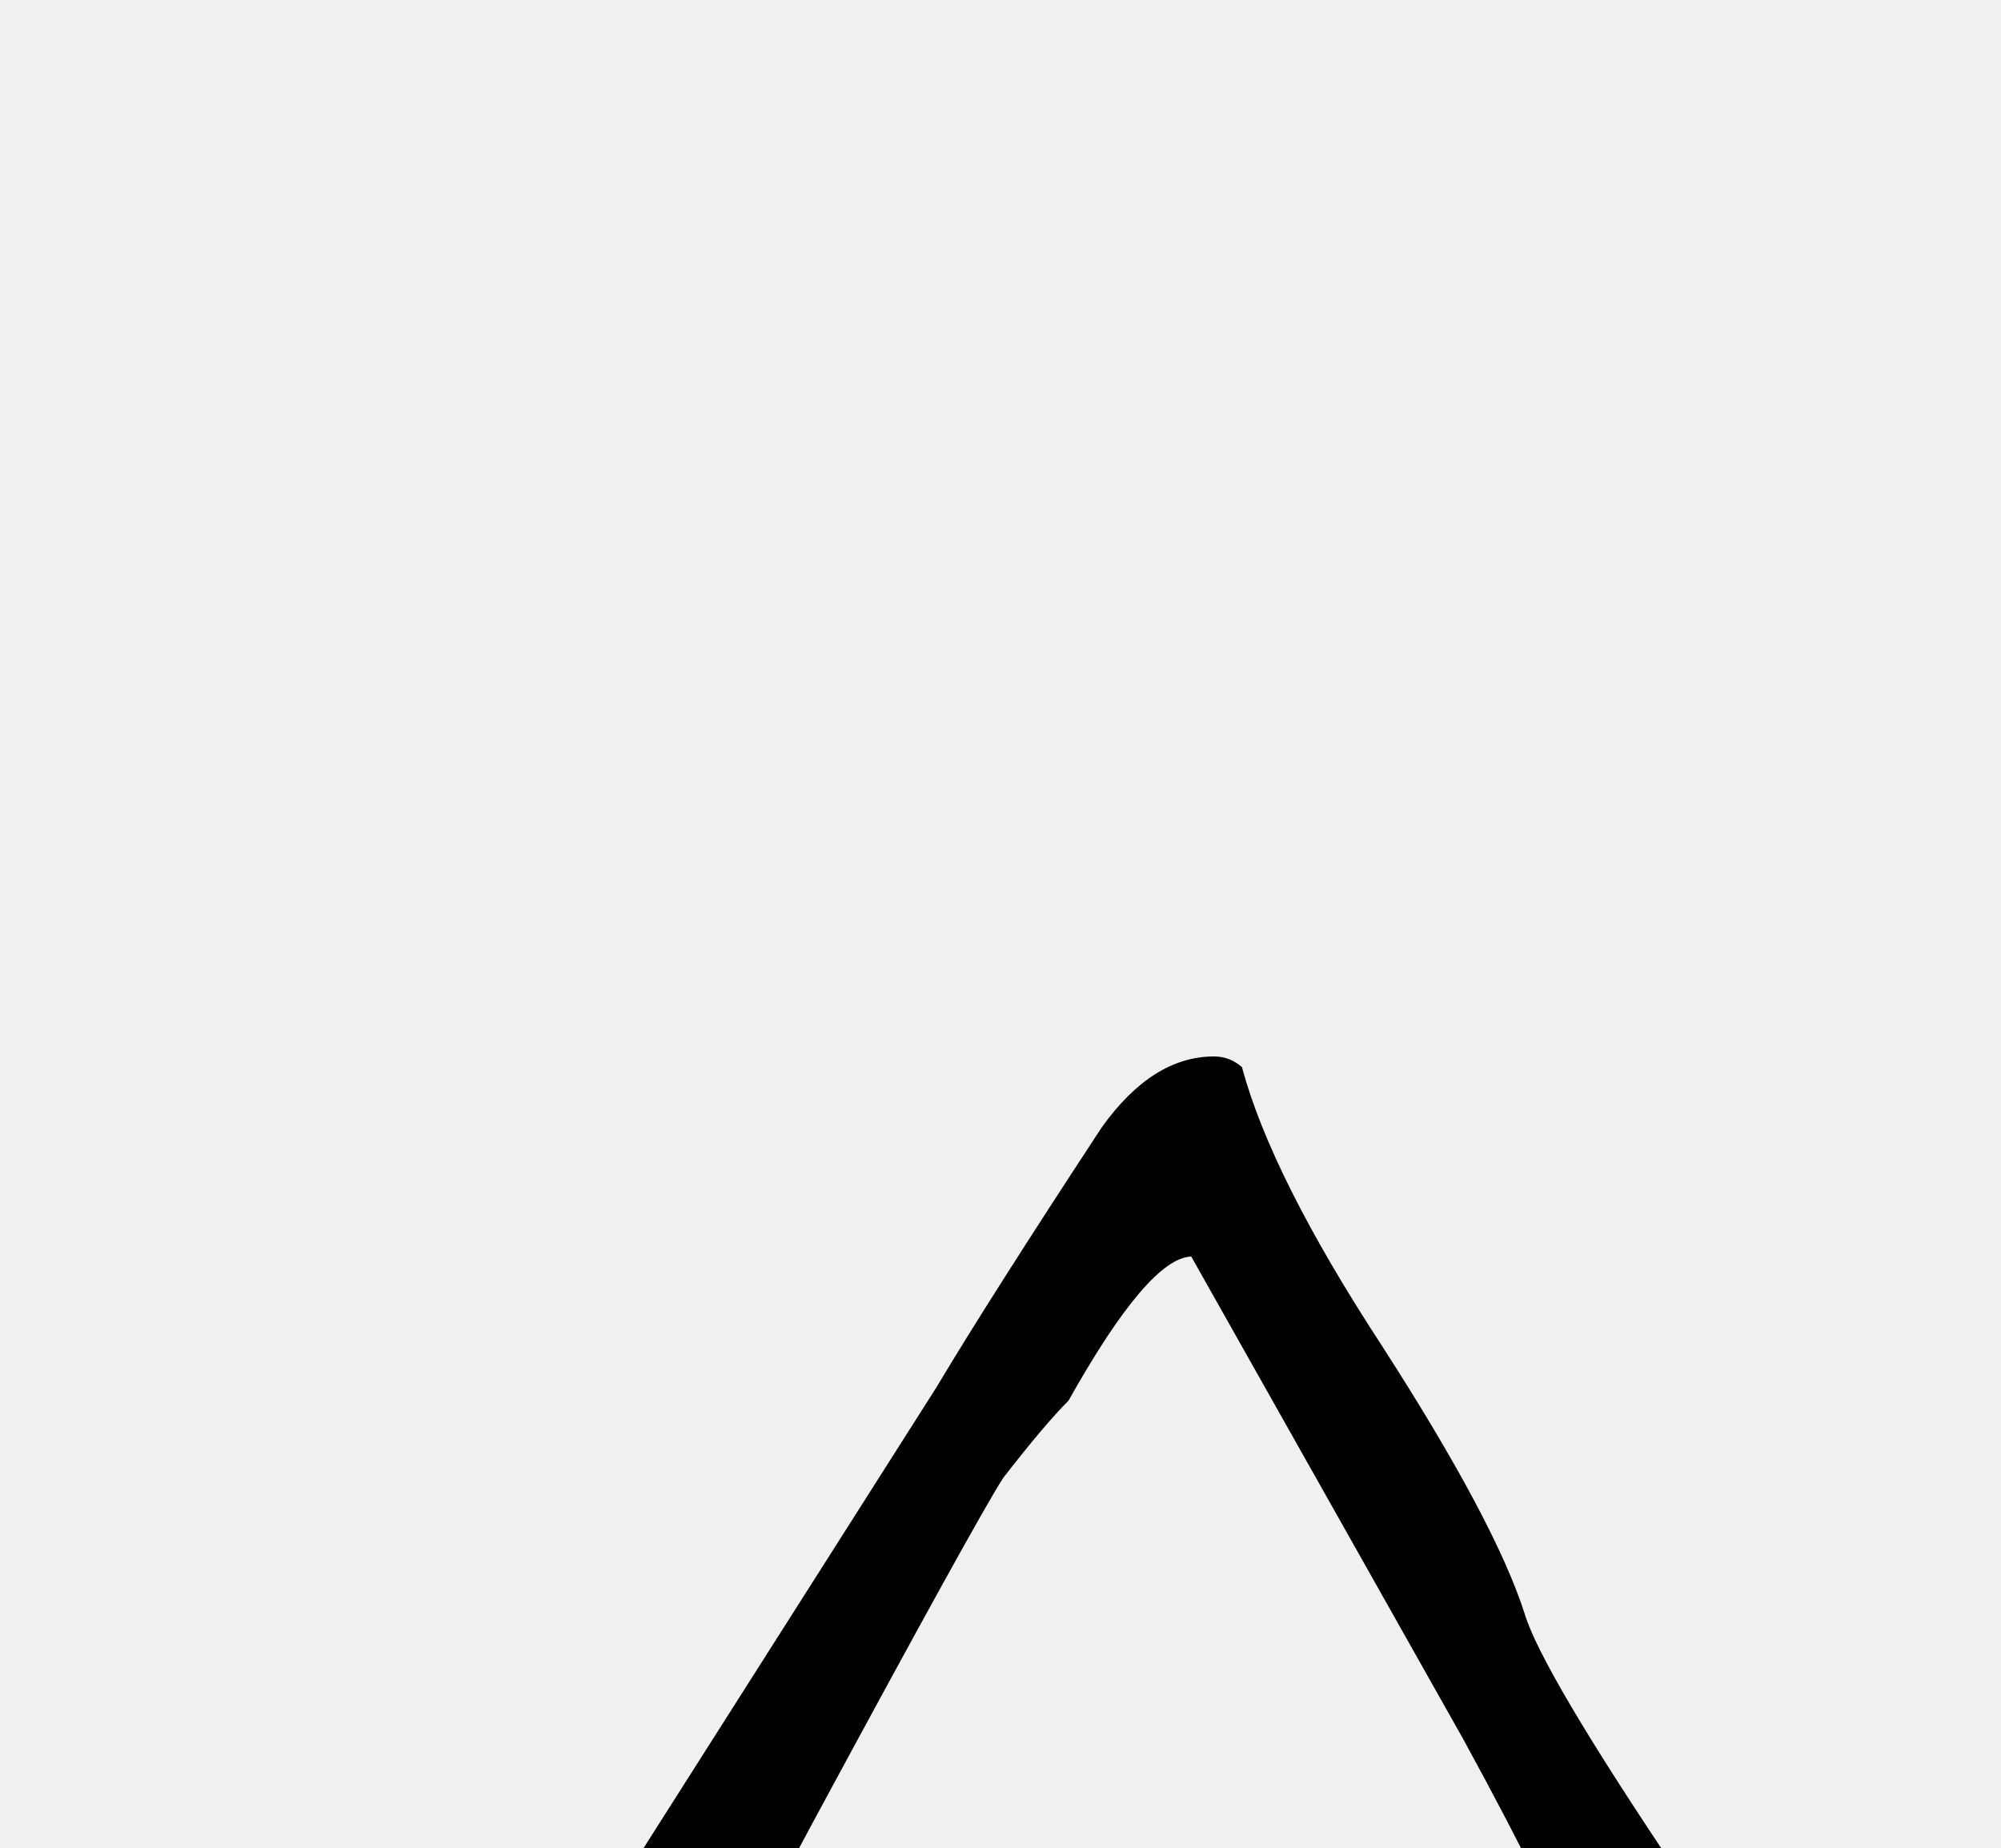
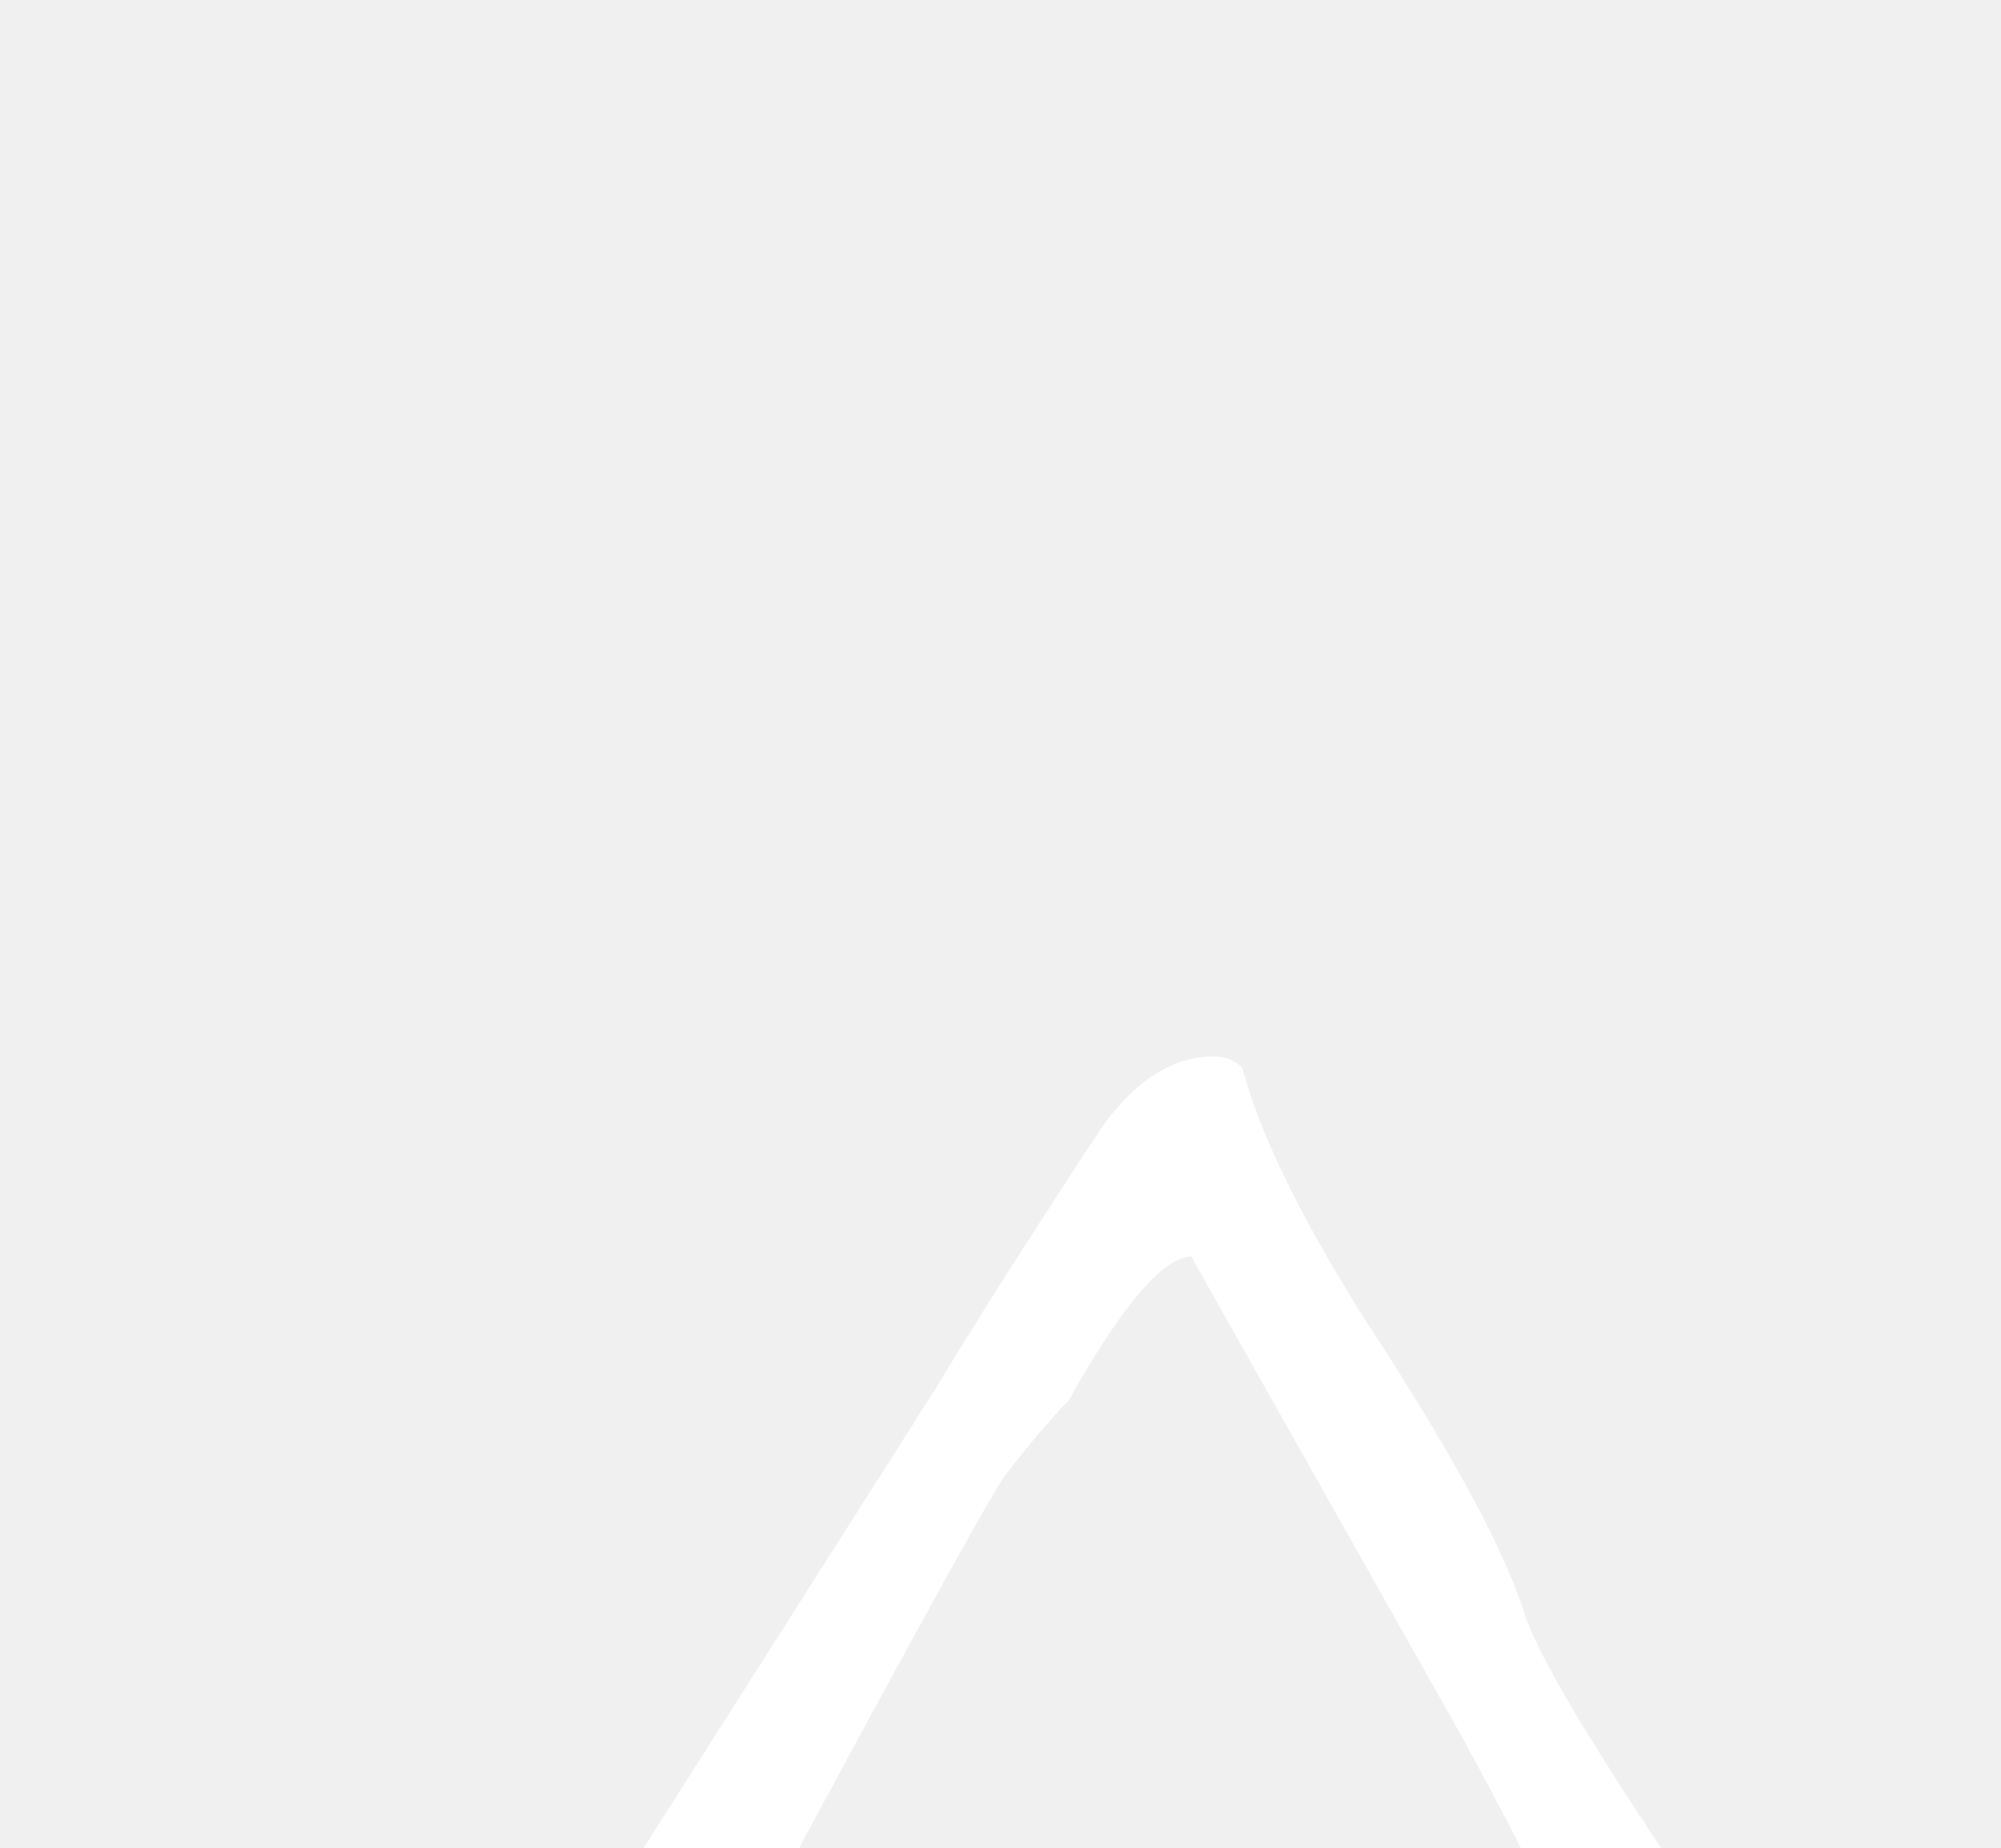
- <svg xmlns="http://www.w3.org/2000/svg" fill-opacity="1" color-rendering="auto" color-interpolation="auto" stroke="black" text-rendering="auto" stroke-linecap="square" stroke-miterlimit="10" stroke-opacity="1" shape-rendering="auto" fill="black" stroke-dasharray="none" font-weight="normal" stroke-width="1" font-family="'Dialog'" font-style="normal" stroke-linejoin="miter" font-size="12" stroke-dashoffset="0" image-rendering="auto">
+ <svg xmlns="http://www.w3.org/2000/svg" fill-opacity="1" color-rendering="auto" color-interpolation="auto" stroke="black" text-rendering="auto" stroke-linecap="square" stroke-miterlimit="10" stroke-opacity="1" shape-rendering="auto" fill="black" stroke-dasharray="none" font-weight="normal" stroke-width="1" font-family="'Dialog'" font-style="normal" stroke-linejoin="miter" font-size="12" stroke-dashoffset="0" image-rendering="auto" id="svg3052" version="1.1" width="100%" height="100%">
  <defs id="genericDefs" />
-   <g>
-     <g>
-       <path d="M225 265.219 Q225 282.656 214.594 294.188 Q203.906 306.141 186.609 306.141 Q170.719 306.141 161.438 295.453 Q152.578 285.328 152.578 269.156 Q152.578 256.5 158.906 248.484 Q163.125 243.141 176.062 234.703 Q173.25 218.109 154.266 183.375 Q139.922 157.922 125.578 132.469 Q121.078 132.609 112.641 147.656 Q110.109 150.188 105.75 155.812 Q102.938 160.172 85.781 191.953 Q68.344 224.438 68.344 225.562 Q68.344 227.531 76.078 233.719 Q84.938 240.891 85.781 241.875 Q91.688 249.469 91.688 260.719 Q91.688 276.469 79.453 289.477 Q67.219 302.484 51.469 302.484 Q31.641 302.484 17.297 282.656 Q14.062 278.156 14.062 267.328 Q14.062 258.188 18.914 248.555 Q23.766 238.922 31.078 233.297 Q34.031 231.047 40.5 229.078 Q46.266 227.25 47.812 225.562 Q48.375 225 53.297 217.477 Q58.219 209.953 67.078 196.031 L98.719 146.25 Q104.344 136.828 116.156 118.828 Q121.5 111.375 127.969 111.375 Q129.656 111.375 130.922 112.5 Q134.016 124.031 145.688 141.891 Q157.641 160.453 160.734 170.156 Q162.562 176.203 177.047 197.719 Q189.984 216.844 196.594 225 Q200.531 229.922 207 234.703 Q215.156 240.75 217.406 242.859 Q225 250.031 225 265.219 ZM206.719 271.406 Q206.719 263.391 201.516 256.57 Q196.312 249.75 188.438 249.75 Q180.703 249.75 174.656 256.852 Q168.609 263.953 168.609 271.828 Q168.609 279.281 174.516 284.344 Q180.422 289.406 188.016 289.406 Q195.891 289.406 201.305 284.273 Q206.719 279.141 206.719 271.406 ZM77.766 262.266 Q77.766 253.547 72.703 247.641 Q67.641 241.734 59.062 241.734 Q49.5 241.734 40.5 249.188 Q30.938 256.922 30.938 266.203 Q30.938 274.359 37.969 279.562 Q44.297 284.203 52.875 284.203 Q63 284.203 70.383 278.227 Q77.766 272.25 77.766 262.266 Z" stroke="none" />
+   <g id="g3055" style="stroke:none;stroke-opacity:1;fill:#ffffff;fill-opacity:1">
+     <g id="g3057" style="stroke:none;stroke-opacity:1;fill:#ffffff;fill-opacity:1">
+       <path d="M225 265.219 Q225 282.656 214.594 294.188 Q203.906 306.141 186.609 306.141 Q170.719 306.141 161.438 295.453 Q152.578 285.328 152.578 269.156 Q152.578 256.5 158.906 248.484 Q163.125 243.141 176.062 234.703 Q173.25 218.109 154.266 183.375 Q139.922 157.922 125.578 132.469 Q121.078 132.609 112.641 147.656 Q110.109 150.188 105.75 155.812 Q102.938 160.172 85.781 191.953 Q68.344 224.438 68.344 225.562 Q68.344 227.531 76.078 233.719 Q84.938 240.891 85.781 241.875 Q91.688 249.469 91.688 260.719 Q91.688 276.469 79.453 289.477 Q67.219 302.484 51.469 302.484 Q31.641 302.484 17.297 282.656 Q14.062 278.156 14.062 267.328 Q14.062 258.188 18.914 248.555 Q23.766 238.922 31.078 233.297 Q34.031 231.047 40.5 229.078 Q46.266 227.25 47.812 225.562 Q48.375 225 53.297 217.477 Q58.219 209.953 67.078 196.031 L98.719 146.25 Q104.344 136.828 116.156 118.828 Q121.5 111.375 127.969 111.375 Q129.656 111.375 130.922 112.5 Q134.016 124.031 145.688 141.891 Q157.641 160.453 160.734 170.156 Q162.562 176.203 177.047 197.719 Q189.984 216.844 196.594 225 Q200.531 229.922 207 234.703 Q215.156 240.75 217.406 242.859 Q225 250.031 225 265.219 ZM206.719 271.406 Q206.719 263.391 201.516 256.57 Q196.312 249.75 188.438 249.75 Q180.703 249.75 174.656 256.852 Q168.609 263.953 168.609 271.828 Q168.609 279.281 174.516 284.344 Q180.422 289.406 188.016 289.406 Q195.891 289.406 201.305 284.273 Q206.719 279.141 206.719 271.406 ZM77.766 262.266 Q77.766 253.547 72.703 247.641 Q67.641 241.734 59.062 241.734 Q49.5 241.734 40.5 249.188 Q30.938 256.922 30.938 266.203 Q30.938 274.359 37.969 279.562 Q44.297 284.203 52.875 284.203 Q63 284.203 70.383 278.227 Q77.766 272.25 77.766 262.266 Z" stroke="none" id="path3059" style="stroke:none;stroke-opacity:1;fill:#ffffff;fill-opacity:1" />
    </g>
  </g>
</svg>
